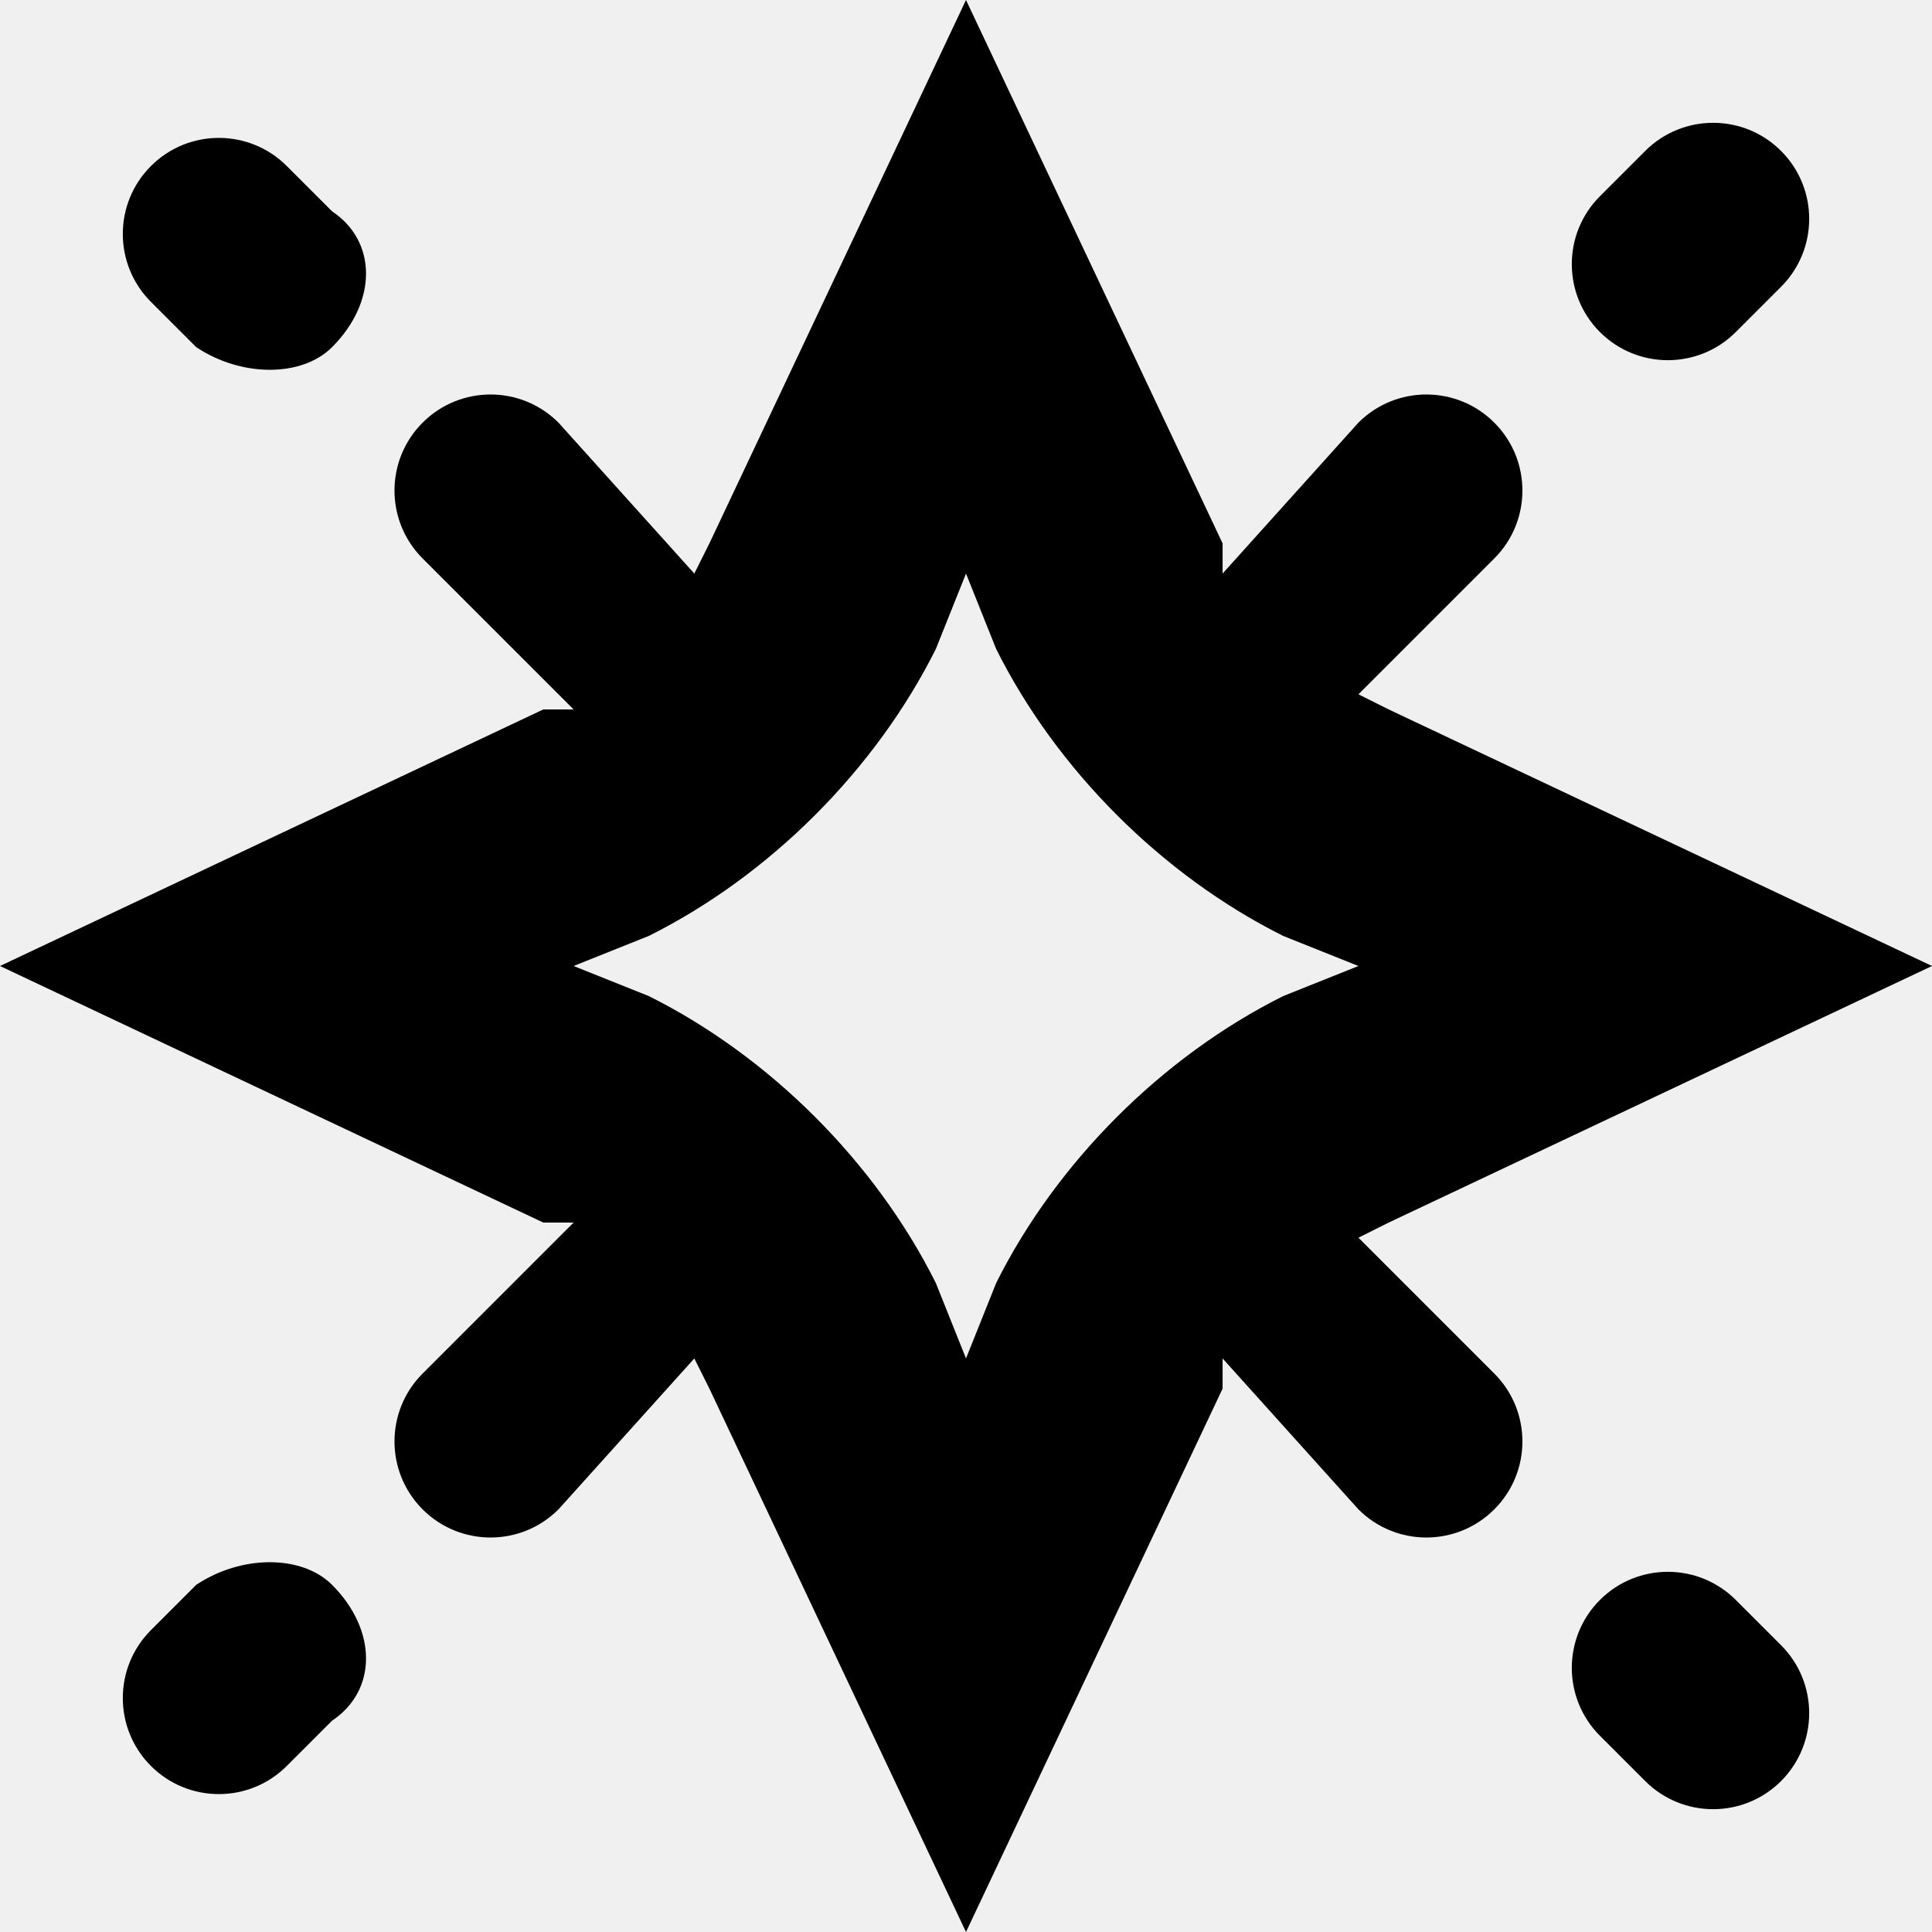
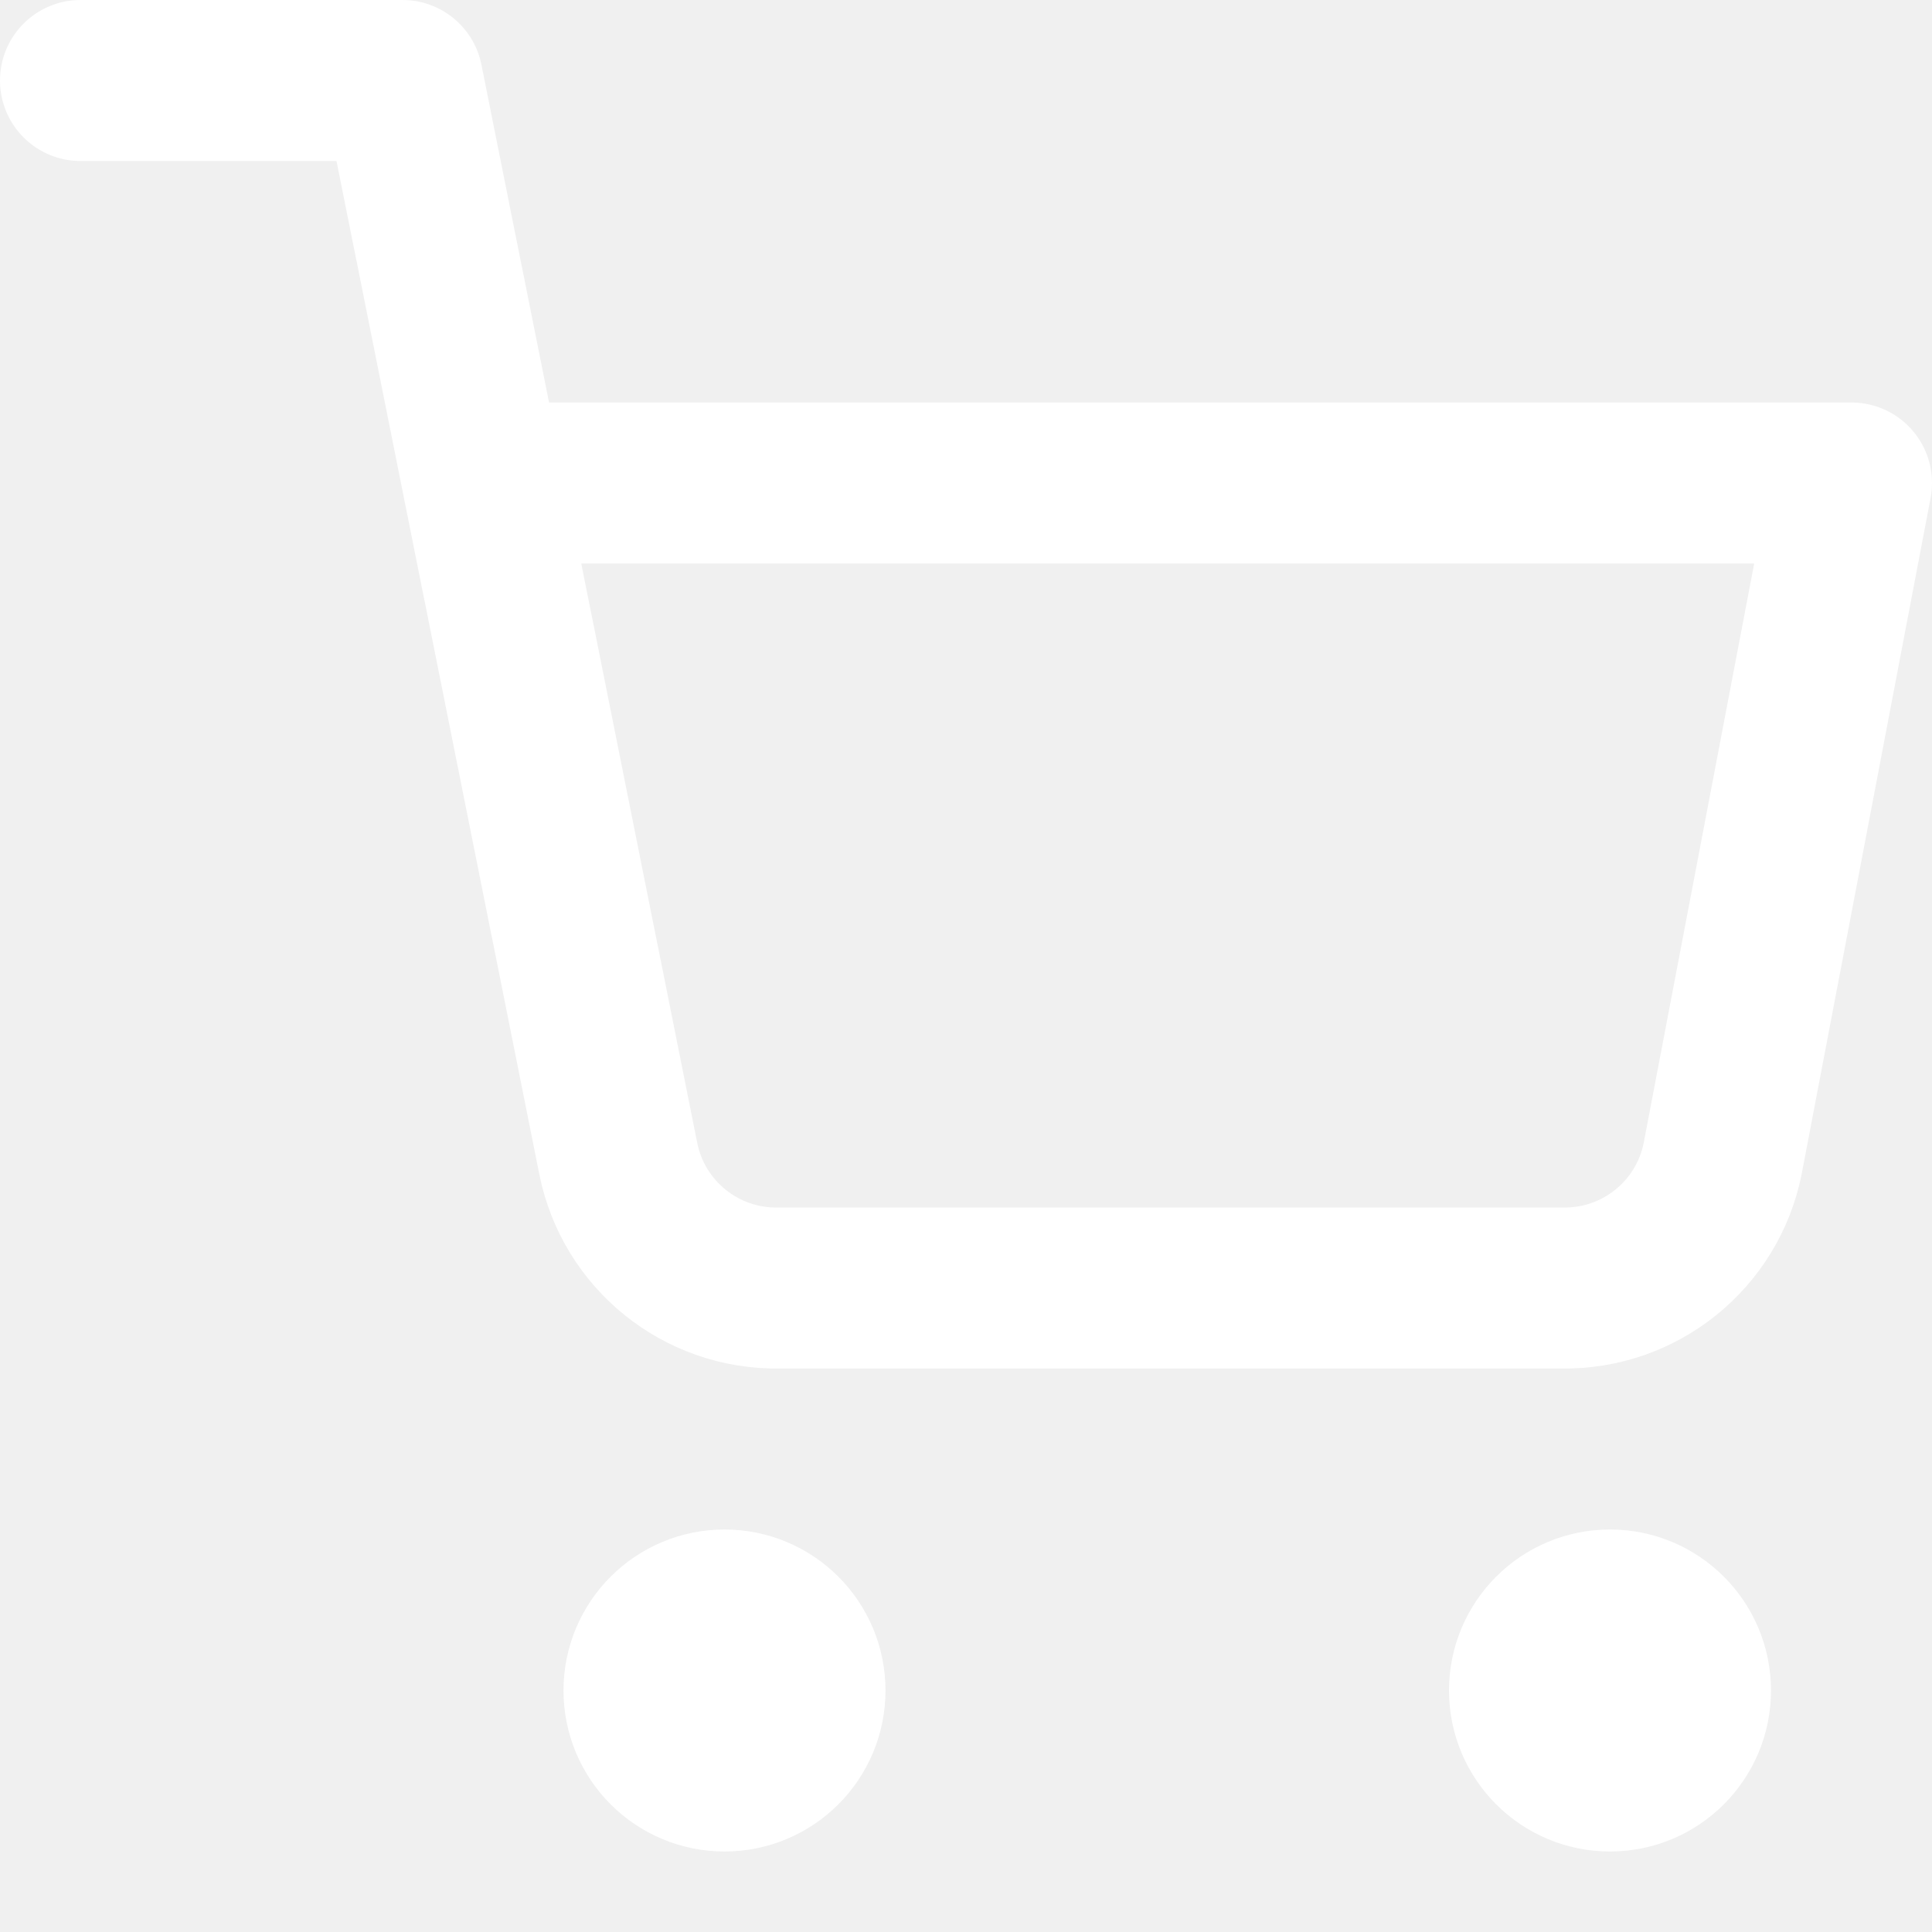
- <svg xmlns="http://www.w3.org/2000/svg" viewBox="0 0 128 128">
-   <path fill-rule="evenodd" d="M81 36 64 0 47 36l-1 2-9-10a6 6 0 0 0-9 9l10 10h-2L0 64l36 17h2L28 91a6 6 0 1 0 9 9l9-10 1 2 17 36 17-36v-2l9 10a6 6 0 1 0 9-9l-9-9 2-1 36-17-36-17-2-1 9-9a6 6 0 1 0-9-9l-9 10v-2Zm-17 2-2 5c-4 8-11 15-19 19l-5 2 5 2c8 4 15 11 19 19l2 5 2-5c4-8 11-15 19-19l5-2-5-2c-8-4-15-11-19-19l-2-5Z" clip-rule="evenodd" />
-   <path d="M118 19a6 6 0 0 0-9-9l-3 3a6 6 0 1 0 9 9l3-3Zm-96 4c-2 2-6 2-9 0l-3-3a6 6 0 1 1 9-9l3 3c3 2 3 6 0 9Zm0 82c-2-2-6-2-9 0l-3 3a6 6 0 1 0 9 9l3-3c3-2 3-6 0-9Zm96 4a6 6 0 0 1-9 9l-3-3a6 6 0 1 1 9-9l3 3Z" />
-   <style>path{fill:#000}@media (prefers-color-scheme:dark){path{fill:#fff}}</style>
+ <svg xmlns="http://www.w3.org/2000/svg" width="24" height="24" viewBox="0 0 24 24" fill="none" stroke="white" stroke-width="2" stroke-linecap="round" stroke-linejoin="round">
+   <circle cx="9" cy="21" r="1" />
+   <circle cx="20" cy="21" r="1" />
+   <path d="M1 1h4l2.68 13.39a2 2 0 0 0 2 1.61h9.72a2 2 0 0 0 2-1.61L23 6H6" />
</svg>
